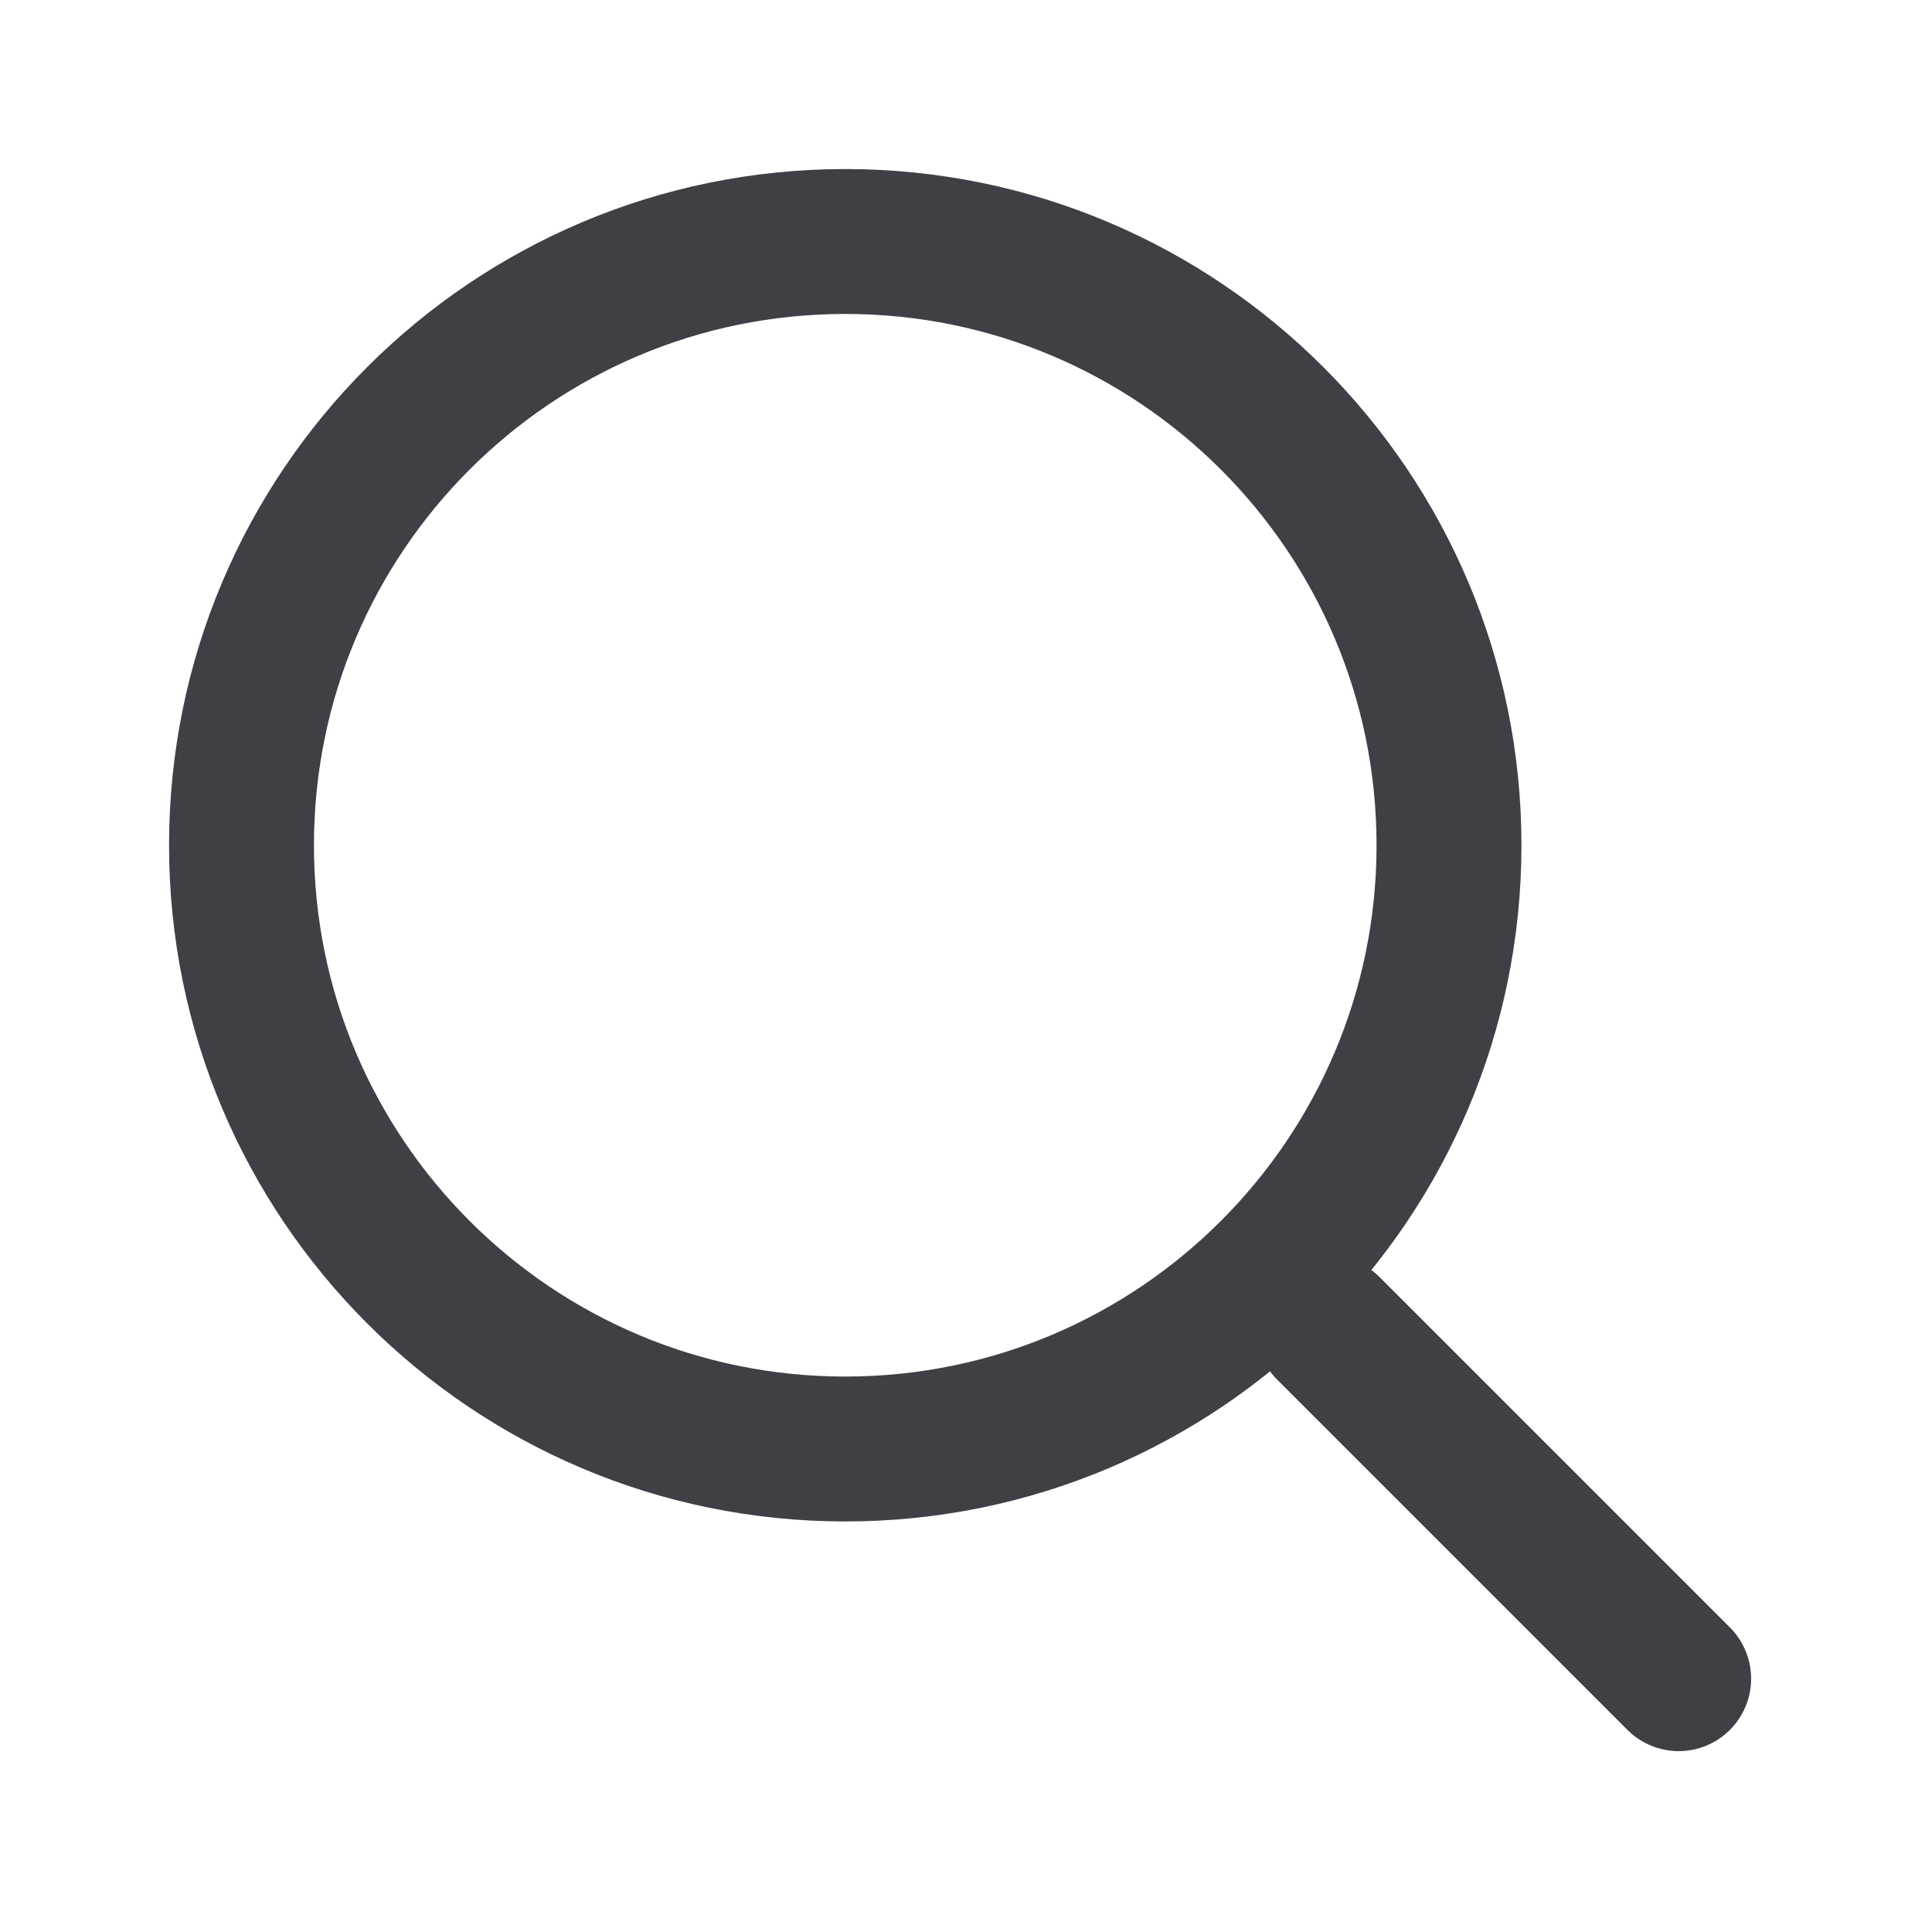
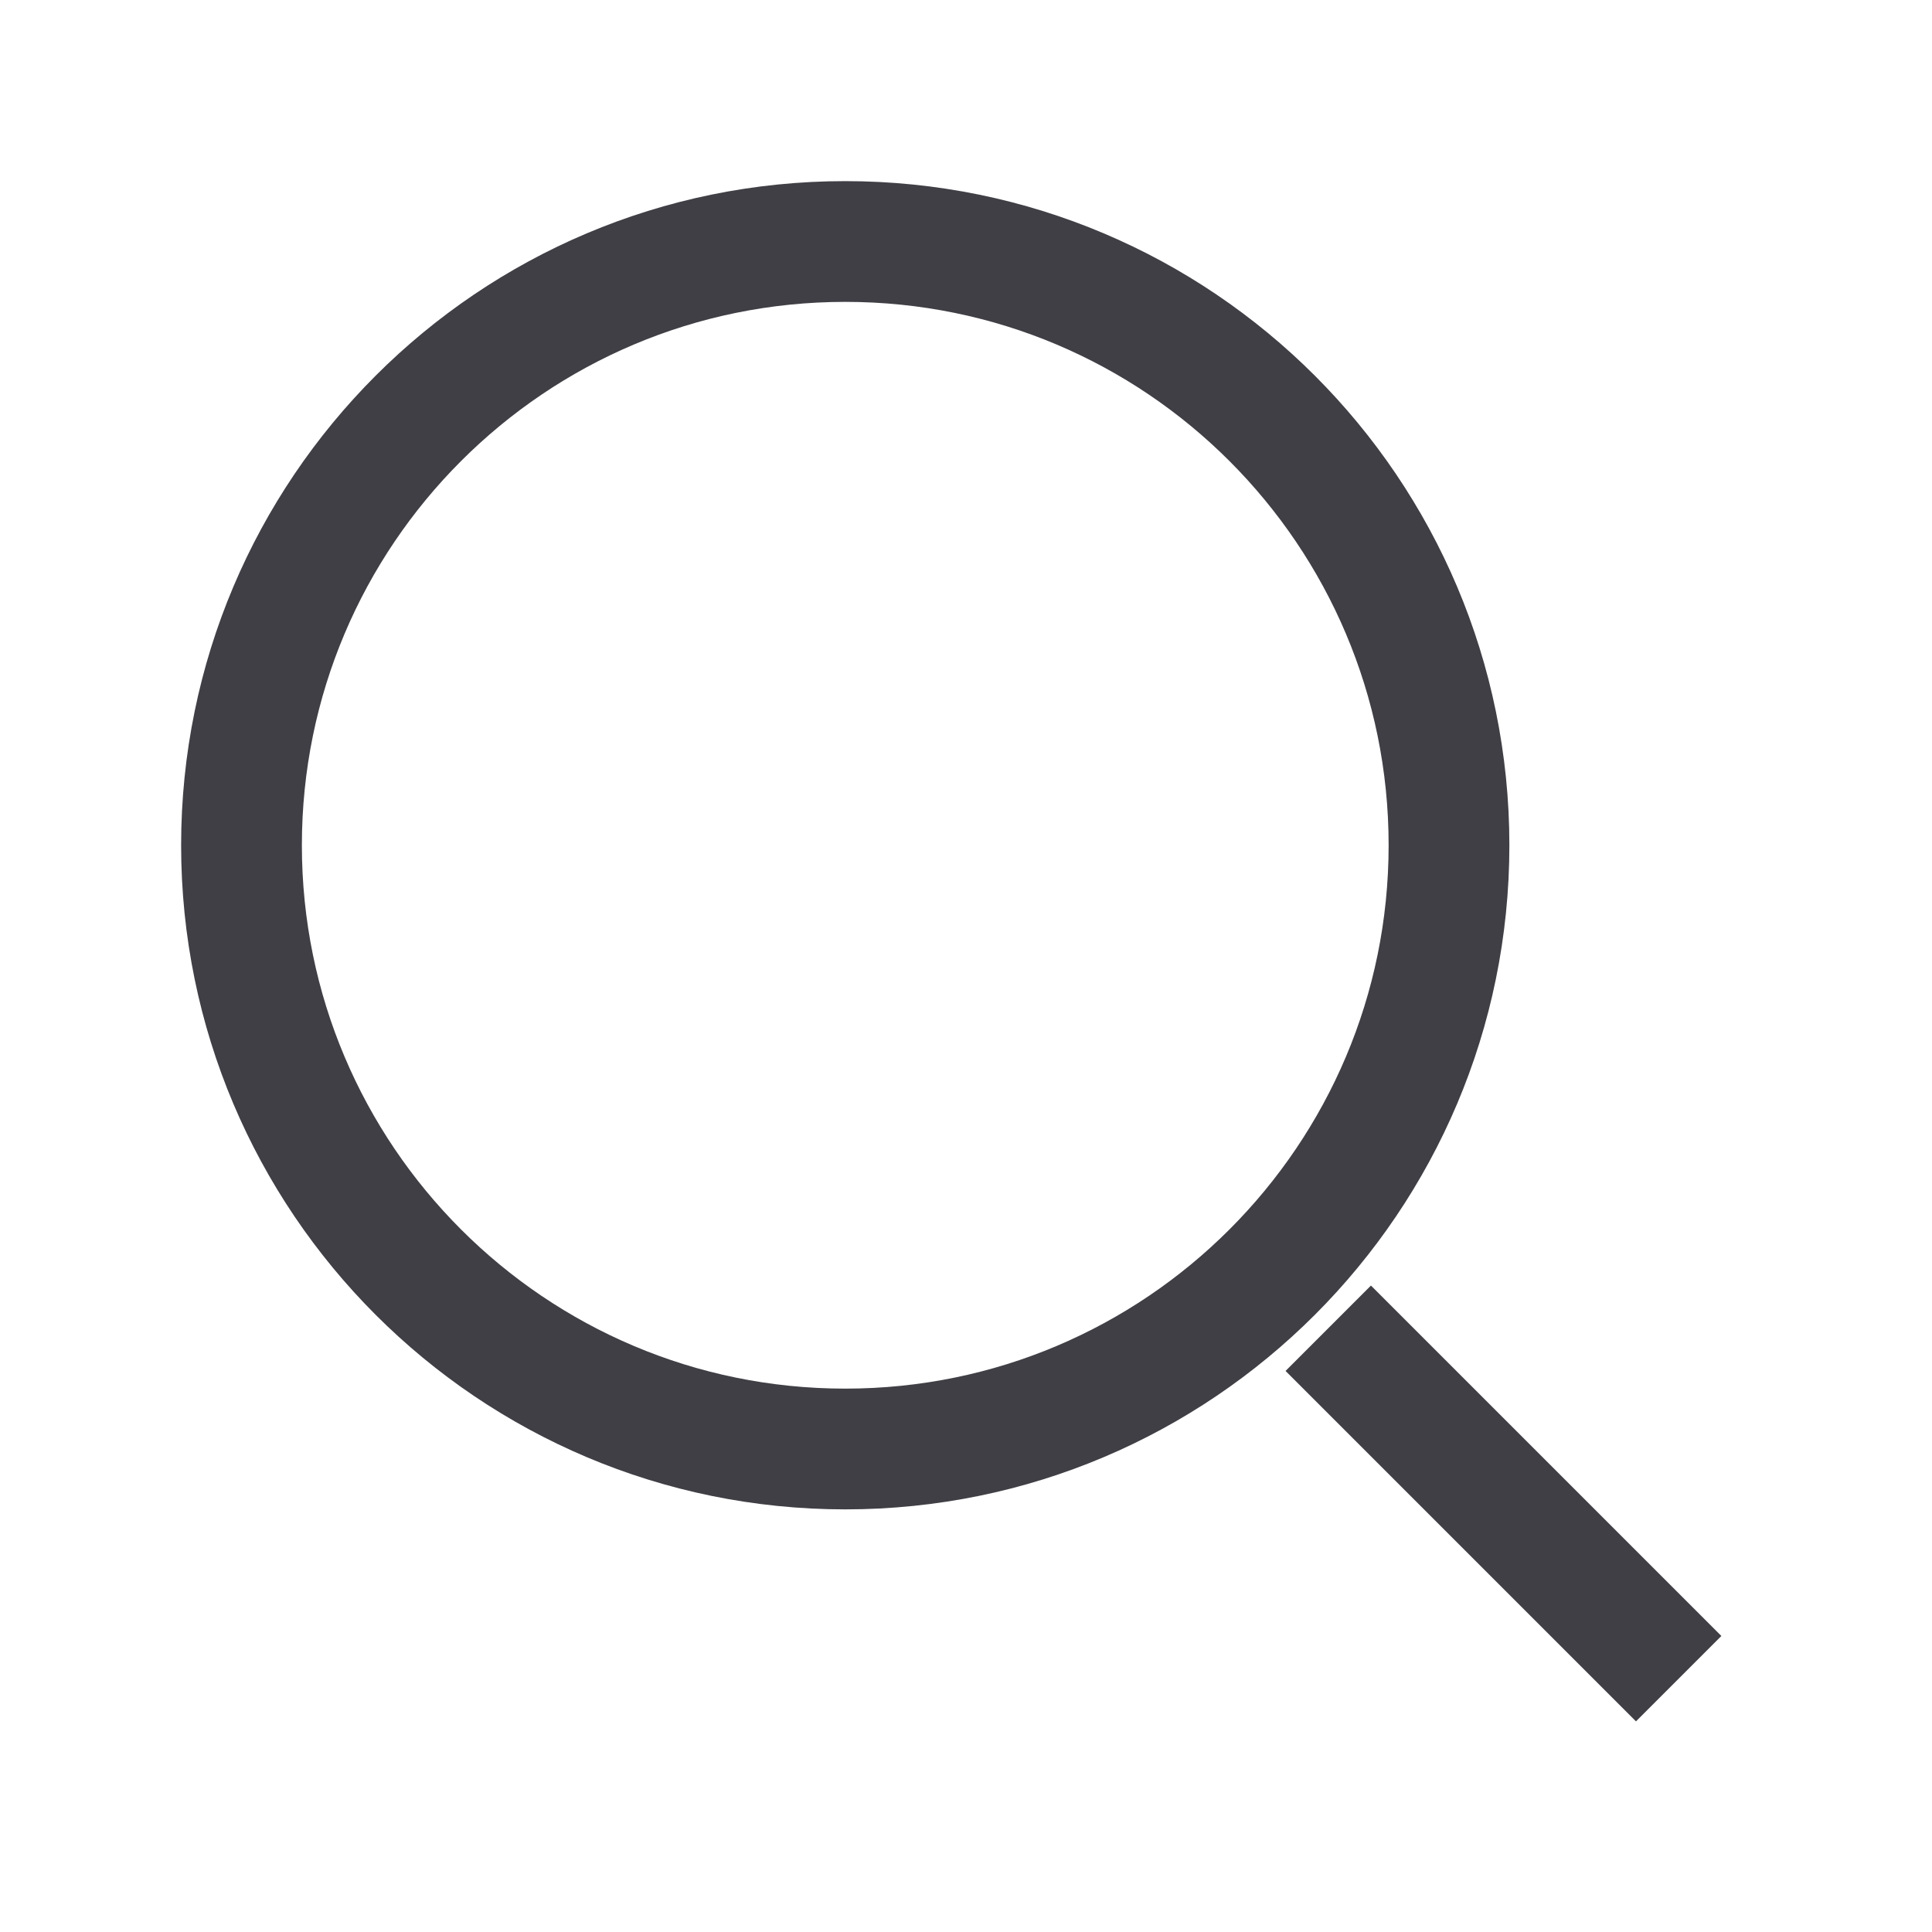
<svg xmlns="http://www.w3.org/2000/svg" width="16" height="16" viewBox="0 0 16 16" fill="none">
-   <path d="M7 12C9.761 12 12 9.761 12 7C12 4.239 9.761 2 7 2C4.239 2 2 4.239 2 7C2 9.761 4.239 12 7 12Z" stroke="#3F3F45" stroke-width="1.2" stroke-linejoin="round" />
-   <path d="M11 11L13.902 13.902" stroke="#3F3F45" stroke-width="1.2" stroke-linecap="round" stroke-linejoin="round" />
+   <path d="M7 12C9.761 12 12 9.761 12 7C12 4.239 9.761 2 7 2C4.239 2 2 4.239 2 7C2 9.761 4.239 12 7 12Z" stroke="#3F3F45" strokeWidth="1.2" strokeLinejoin="round" />
+   <path d="M11 11L13.902 13.902" stroke="#3F3F45" strokeWidth="1.2" strokeLinecap="round" strokeLinejoin="round" />
</svg>
